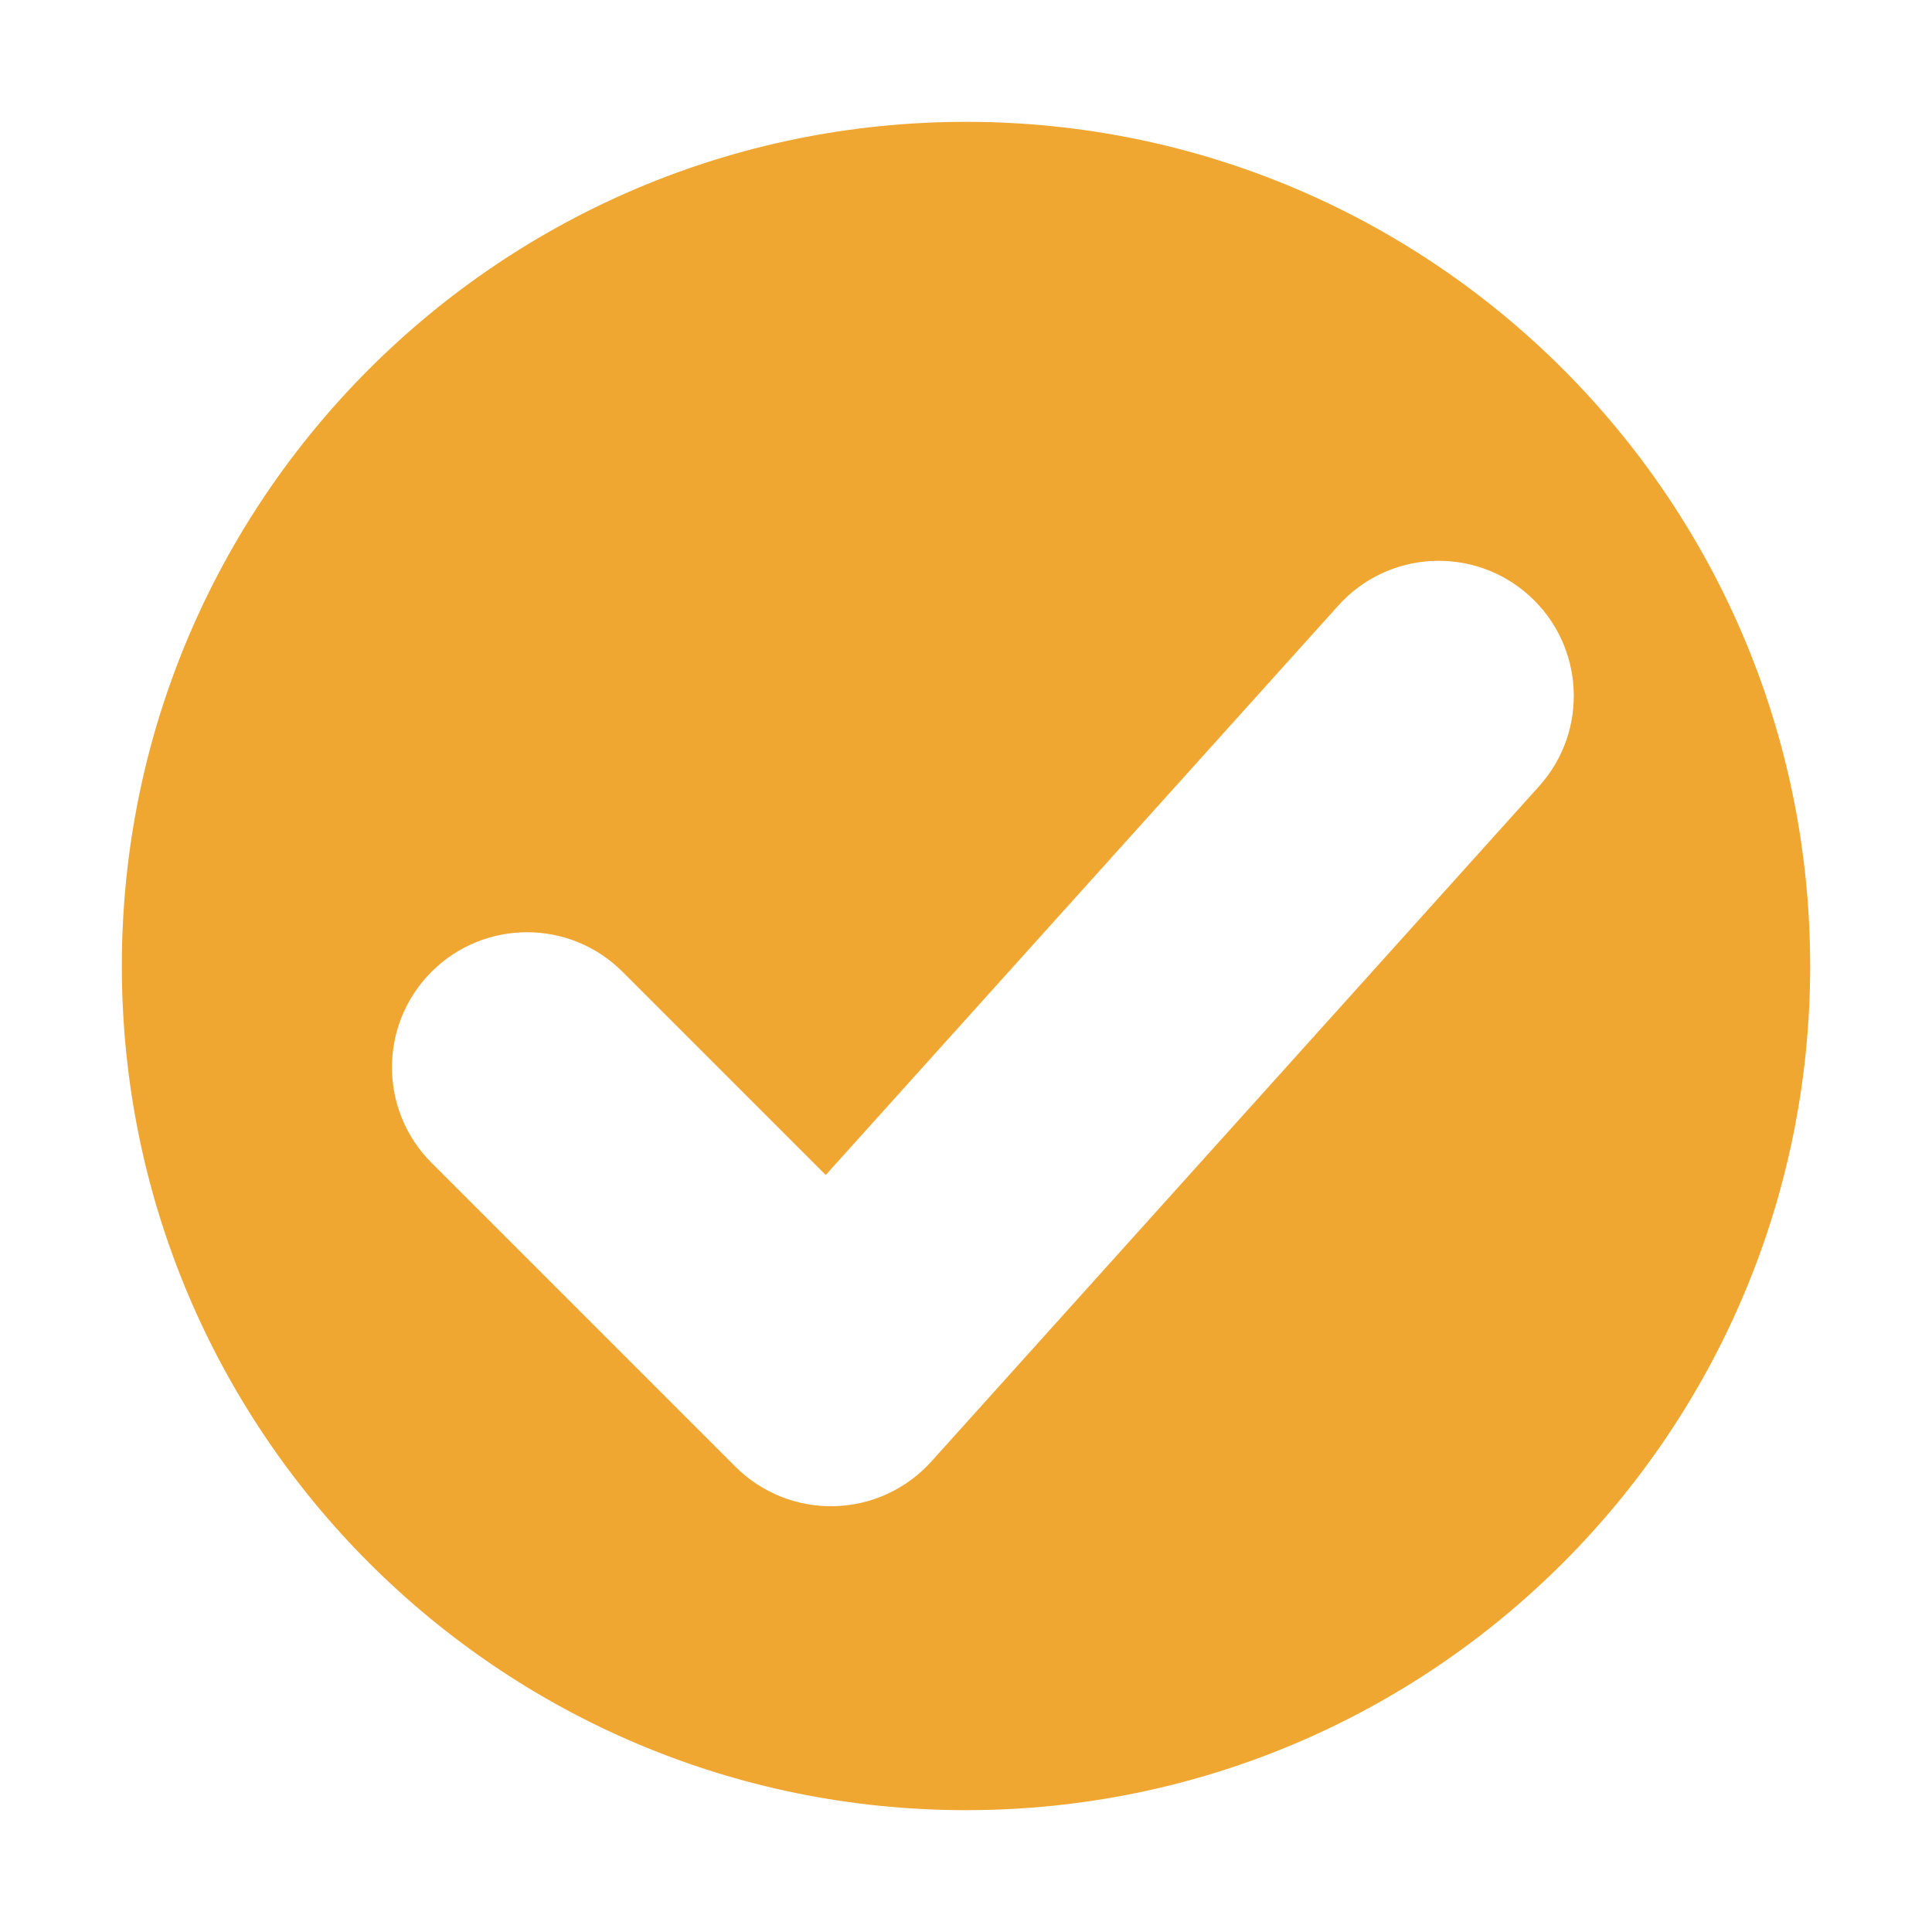
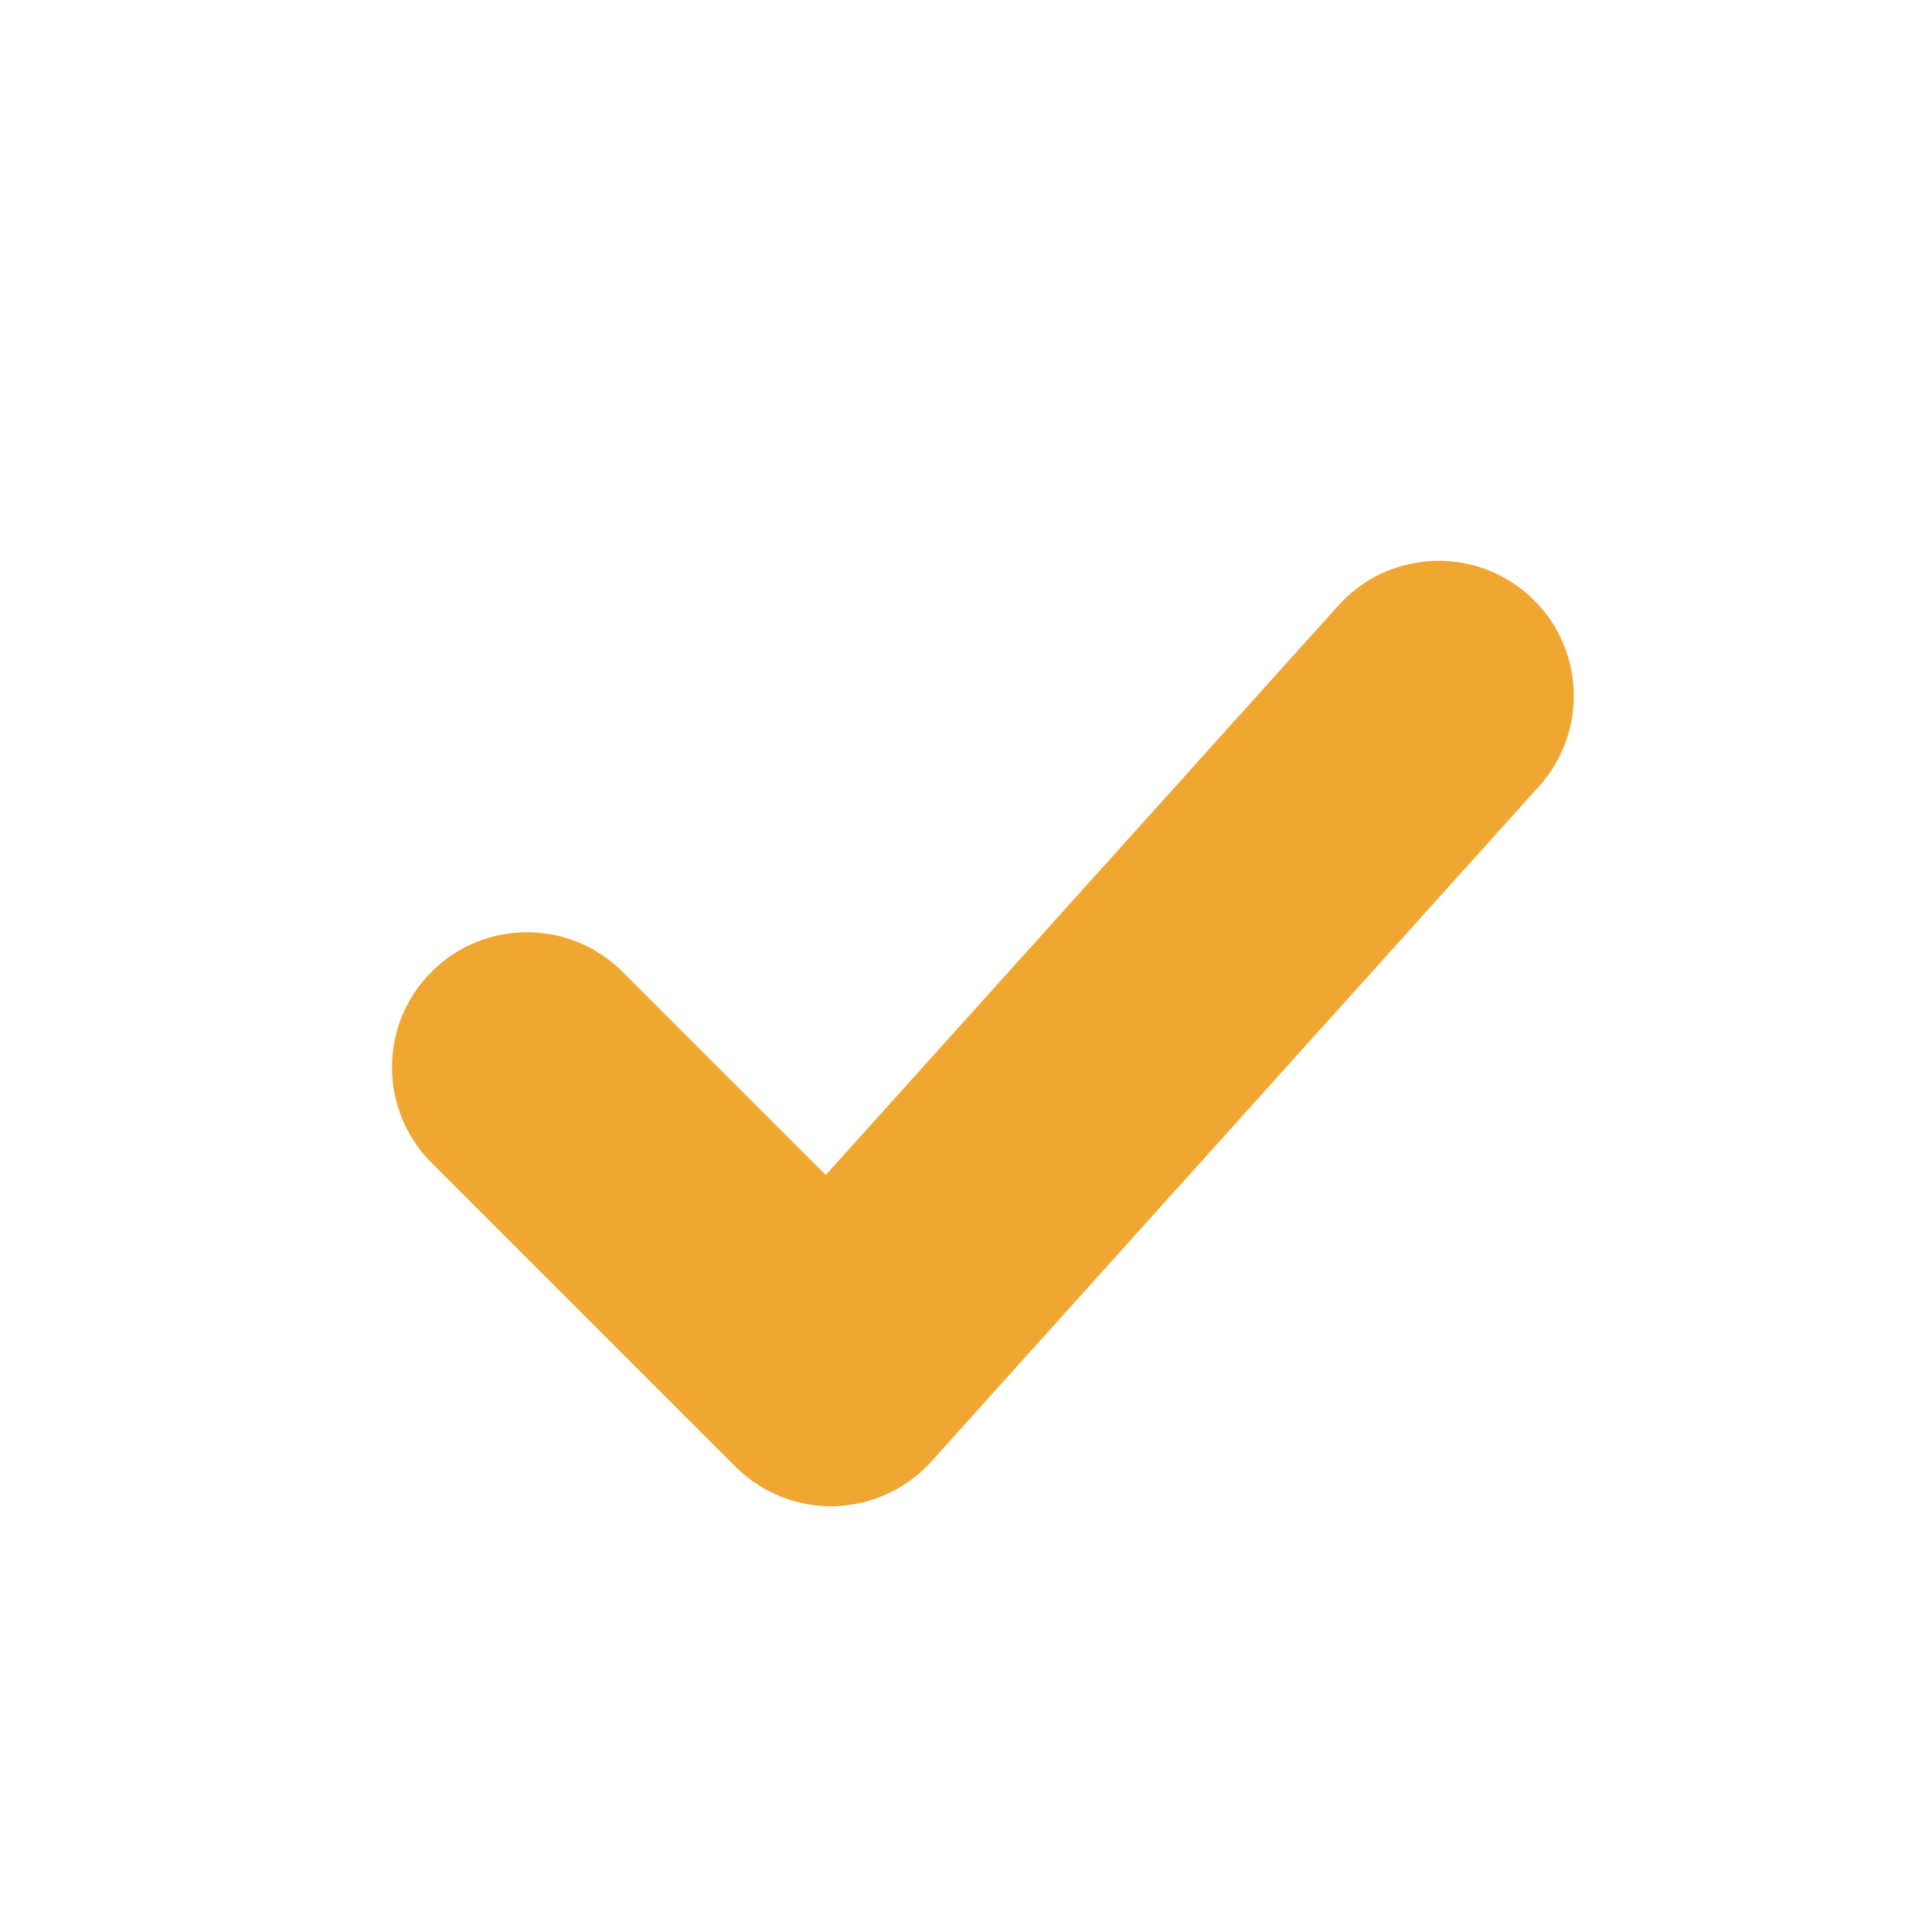
<svg xmlns="http://www.w3.org/2000/svg" width="16" height="16" viewBox="0 0 111 111" fill="none">
-   <path fill-rule="evenodd" clip-rule="evenodd" d="M55.5 7C82.286 7 104 28.714 104 55.5C104 82.286 82.286 104 55.5 104C28.714 104 7 82.286 7 55.5C7 28.714 28.714 7 55.5 7ZM87.851 34.213C84.666 31.346 79.76 31.604 76.893 34.789L47.441 67.507L35.767 55.833C32.736 52.803 27.824 52.803 24.793 55.833C21.763 58.864 21.763 63.776 24.793 66.807L42.253 84.267C43.759 85.772 45.816 86.592 47.945 86.536C50.072 86.48 52.083 85.553 53.507 83.971L88.427 45.171C91.294 41.986 91.036 37.08 87.851 34.213Z" fill="#F0A732" />
+   <path d="M76.893 34.789C79.76 31.604 84.665 31.346 87.851 34.213C91.036 37.08 91.294 41.986 88.427 45.171L53.507 83.971C52.083 85.553 50.072 86.48 47.944 86.536C45.816 86.592 43.759 85.772 42.253 84.266L24.793 66.806C21.763 63.776 21.763 58.864 24.793 55.833C27.824 52.803 32.736 52.803 35.767 55.833L47.441 67.507L76.893 34.789Z" fill="#F0A732" />
</svg>
